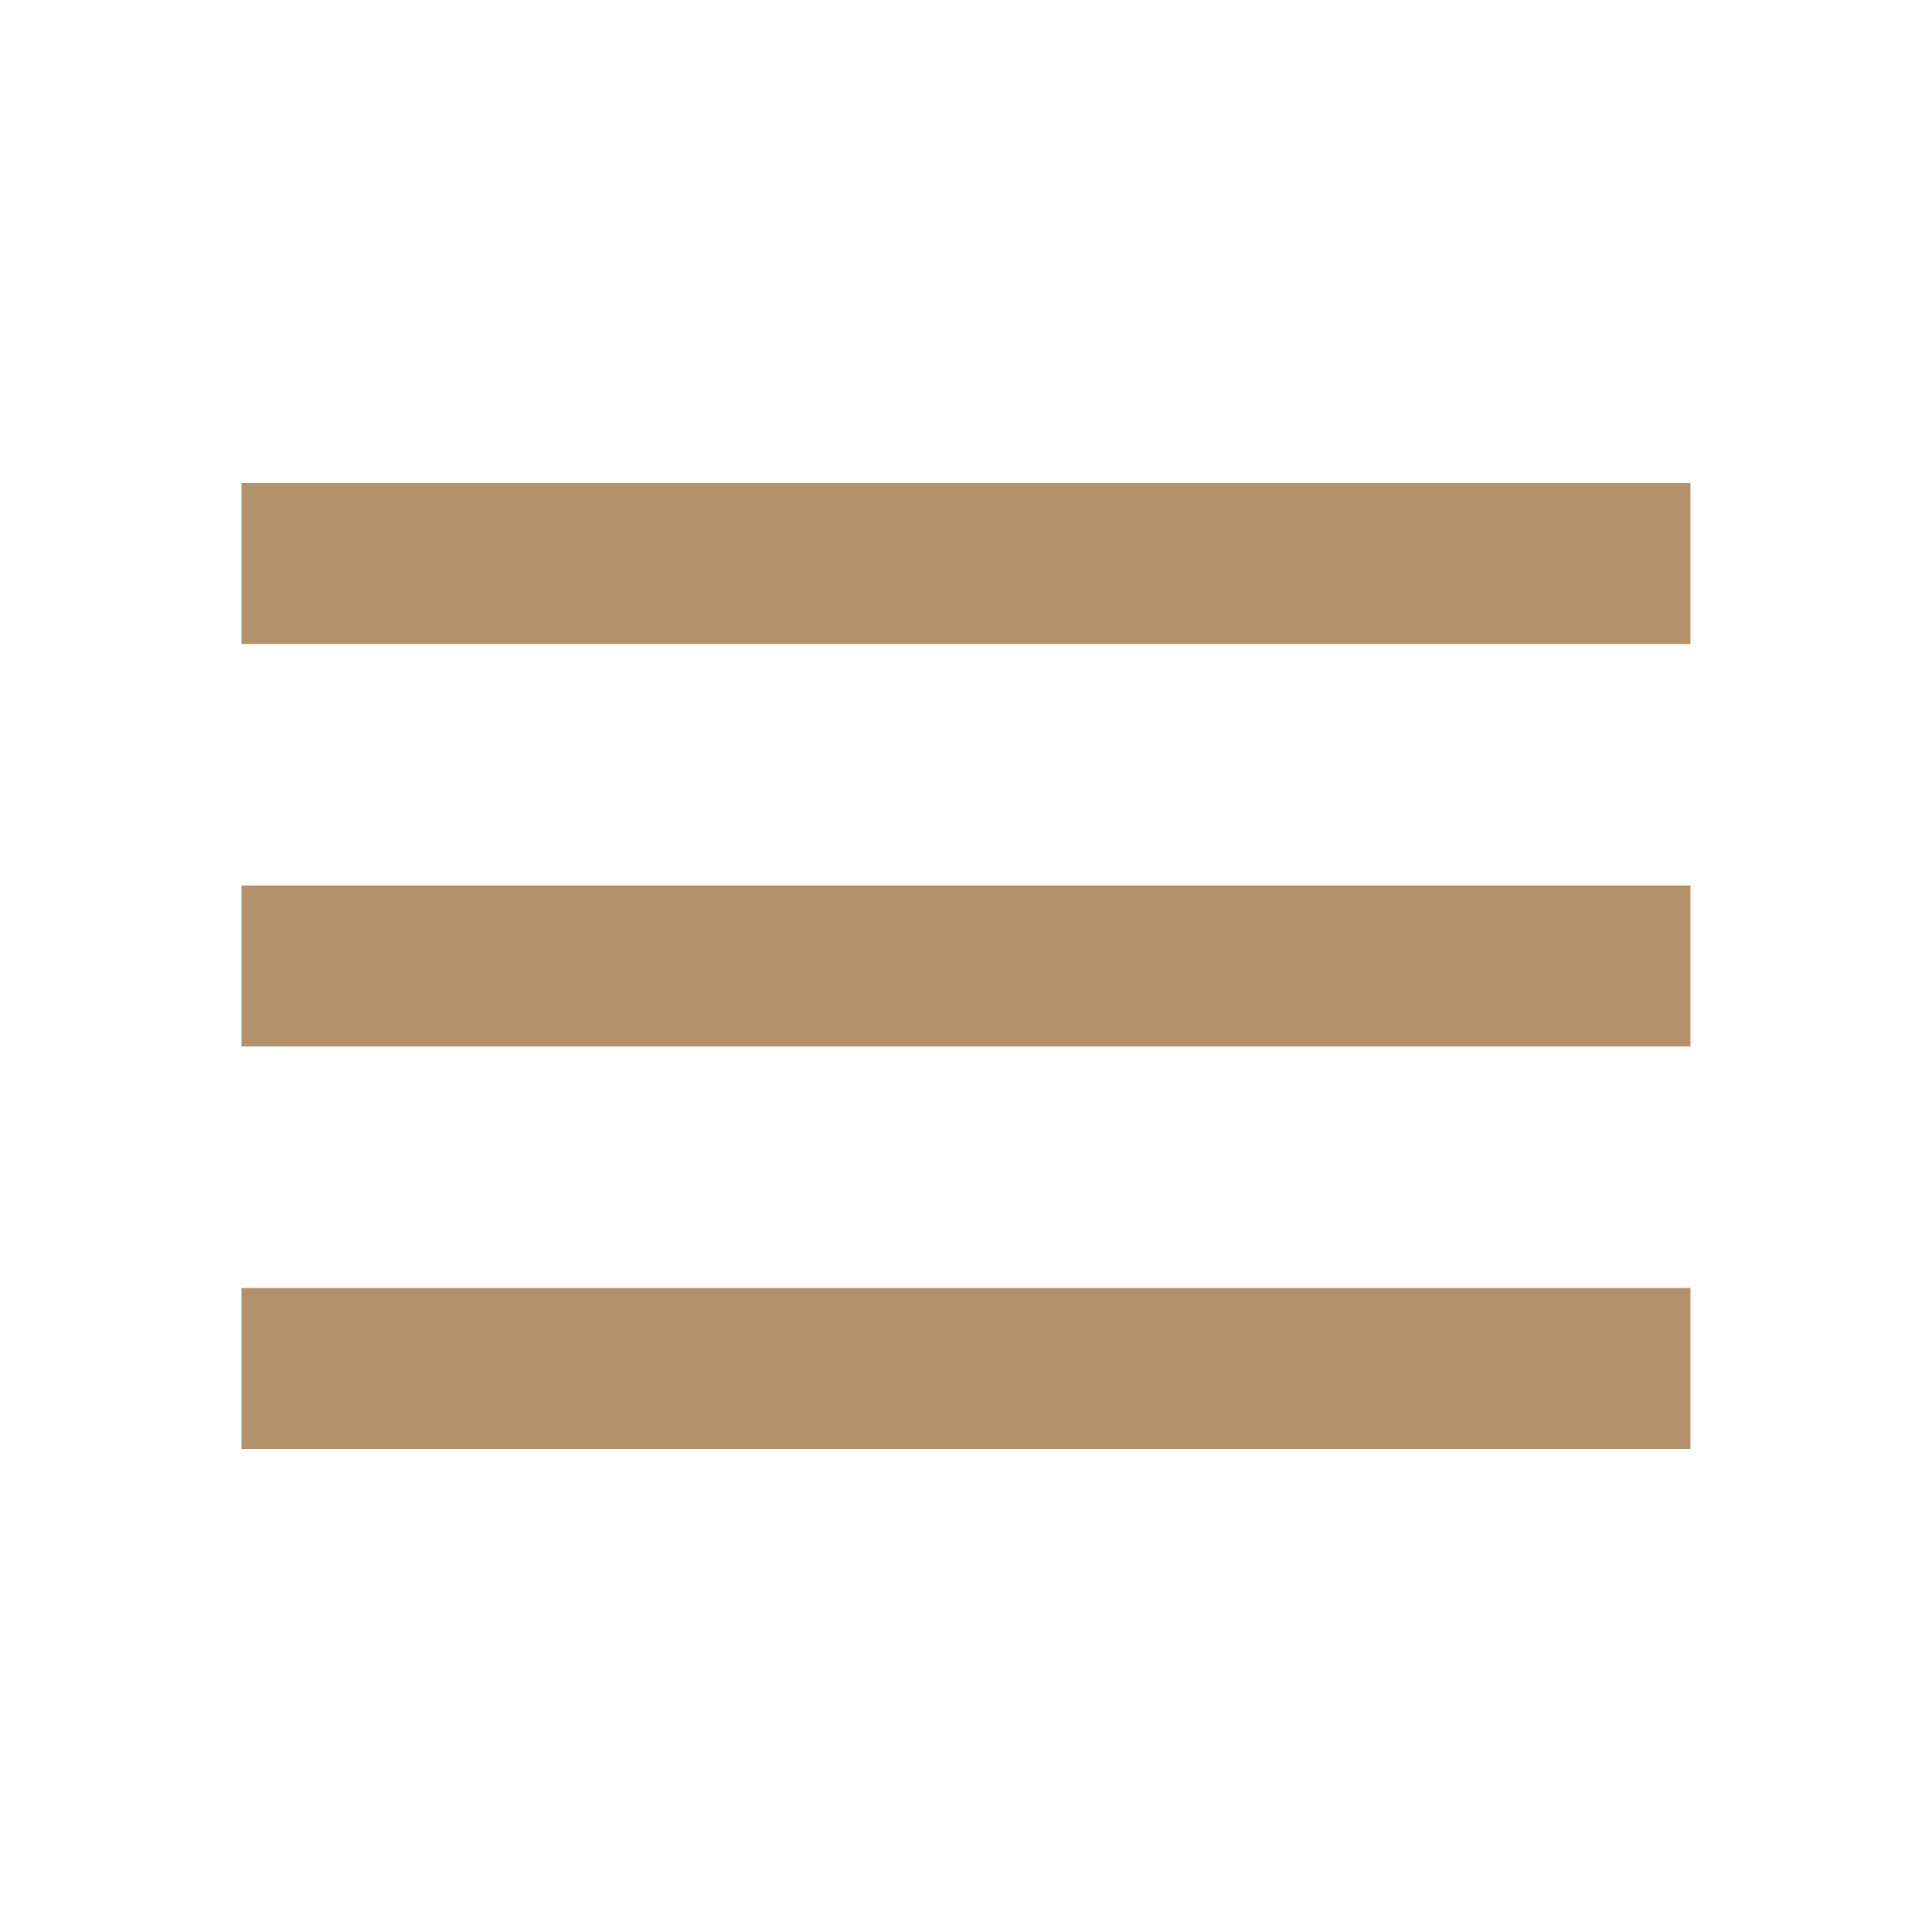
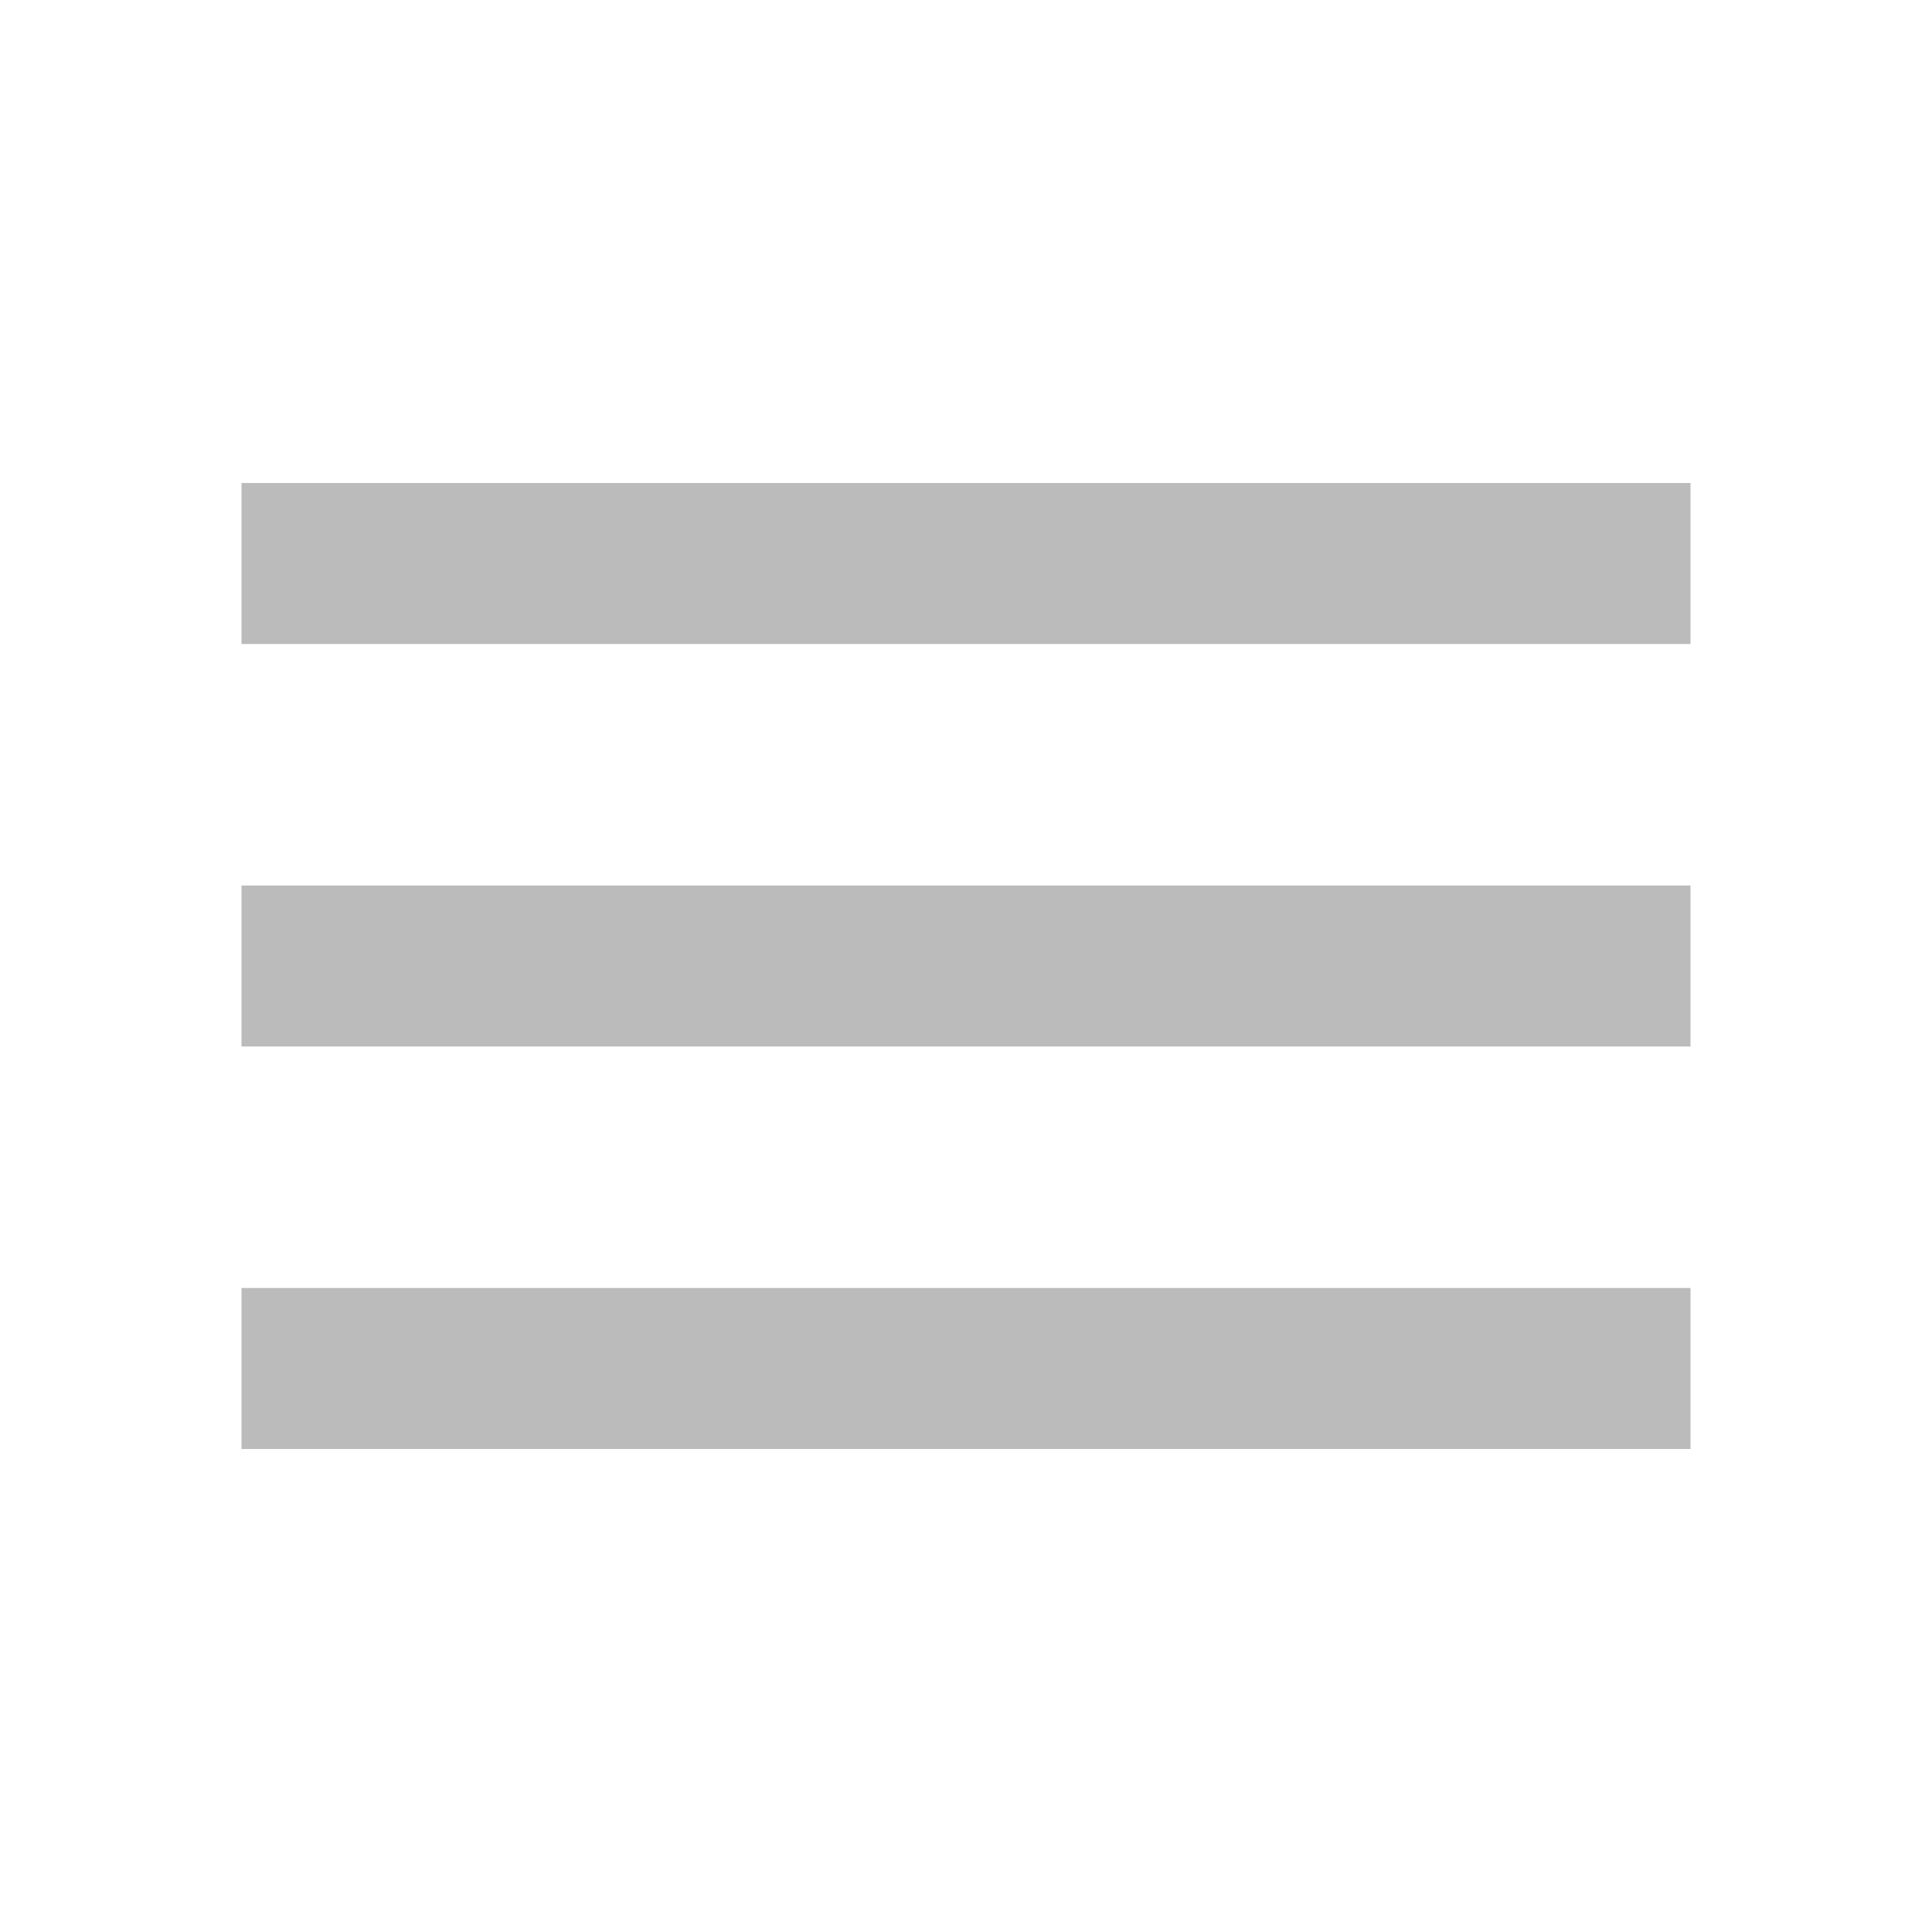
<svg xmlns="http://www.w3.org/2000/svg" width="24" height="24" viewBox="0 0 24 24" fill="none">
-   <path fill-rule="evenodd" clip-rule="evenodd" d="M3 8H21V6H3V8ZM3 13H21V11H3V13ZM21 18H3V16H21V18Z" fill="#B3926B" />
+   <path fill-rule="evenodd" clip-rule="evenodd" d="M3 8H21V6H3V8ZM3 13H21V11H3V13ZM21 18H3V16H21V18Z" fill="#BBBBBB" />
</svg>
